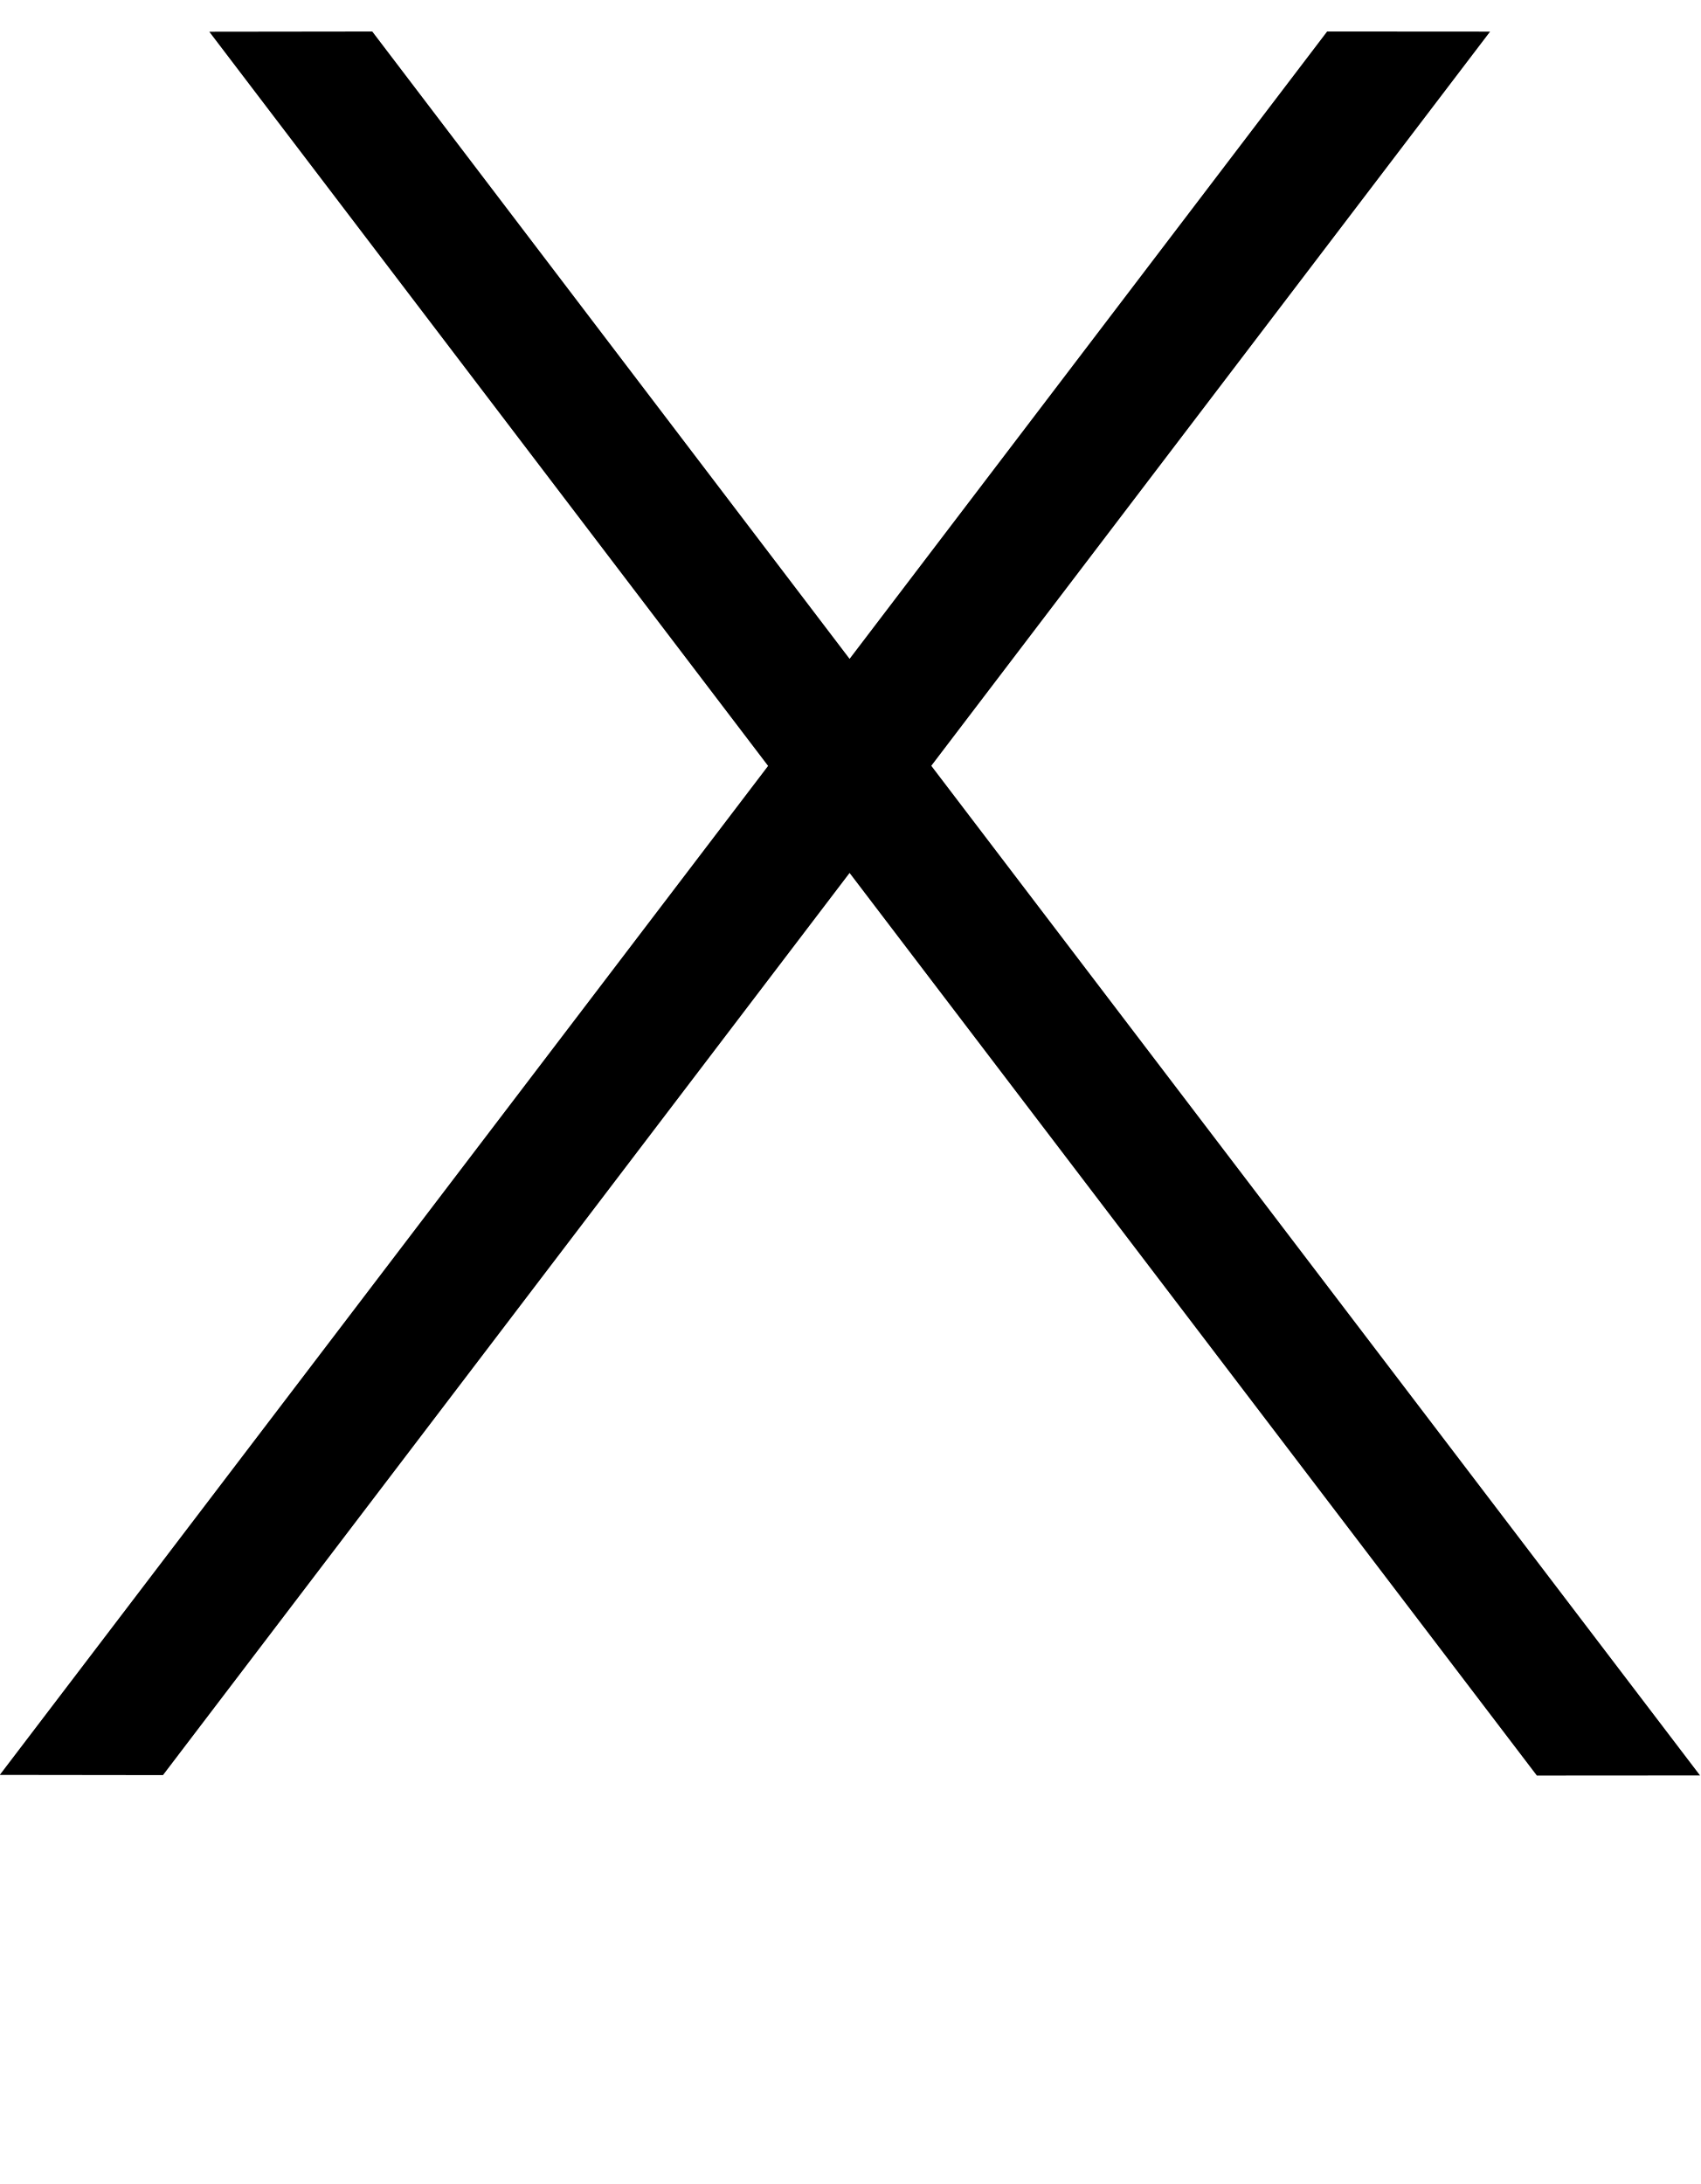
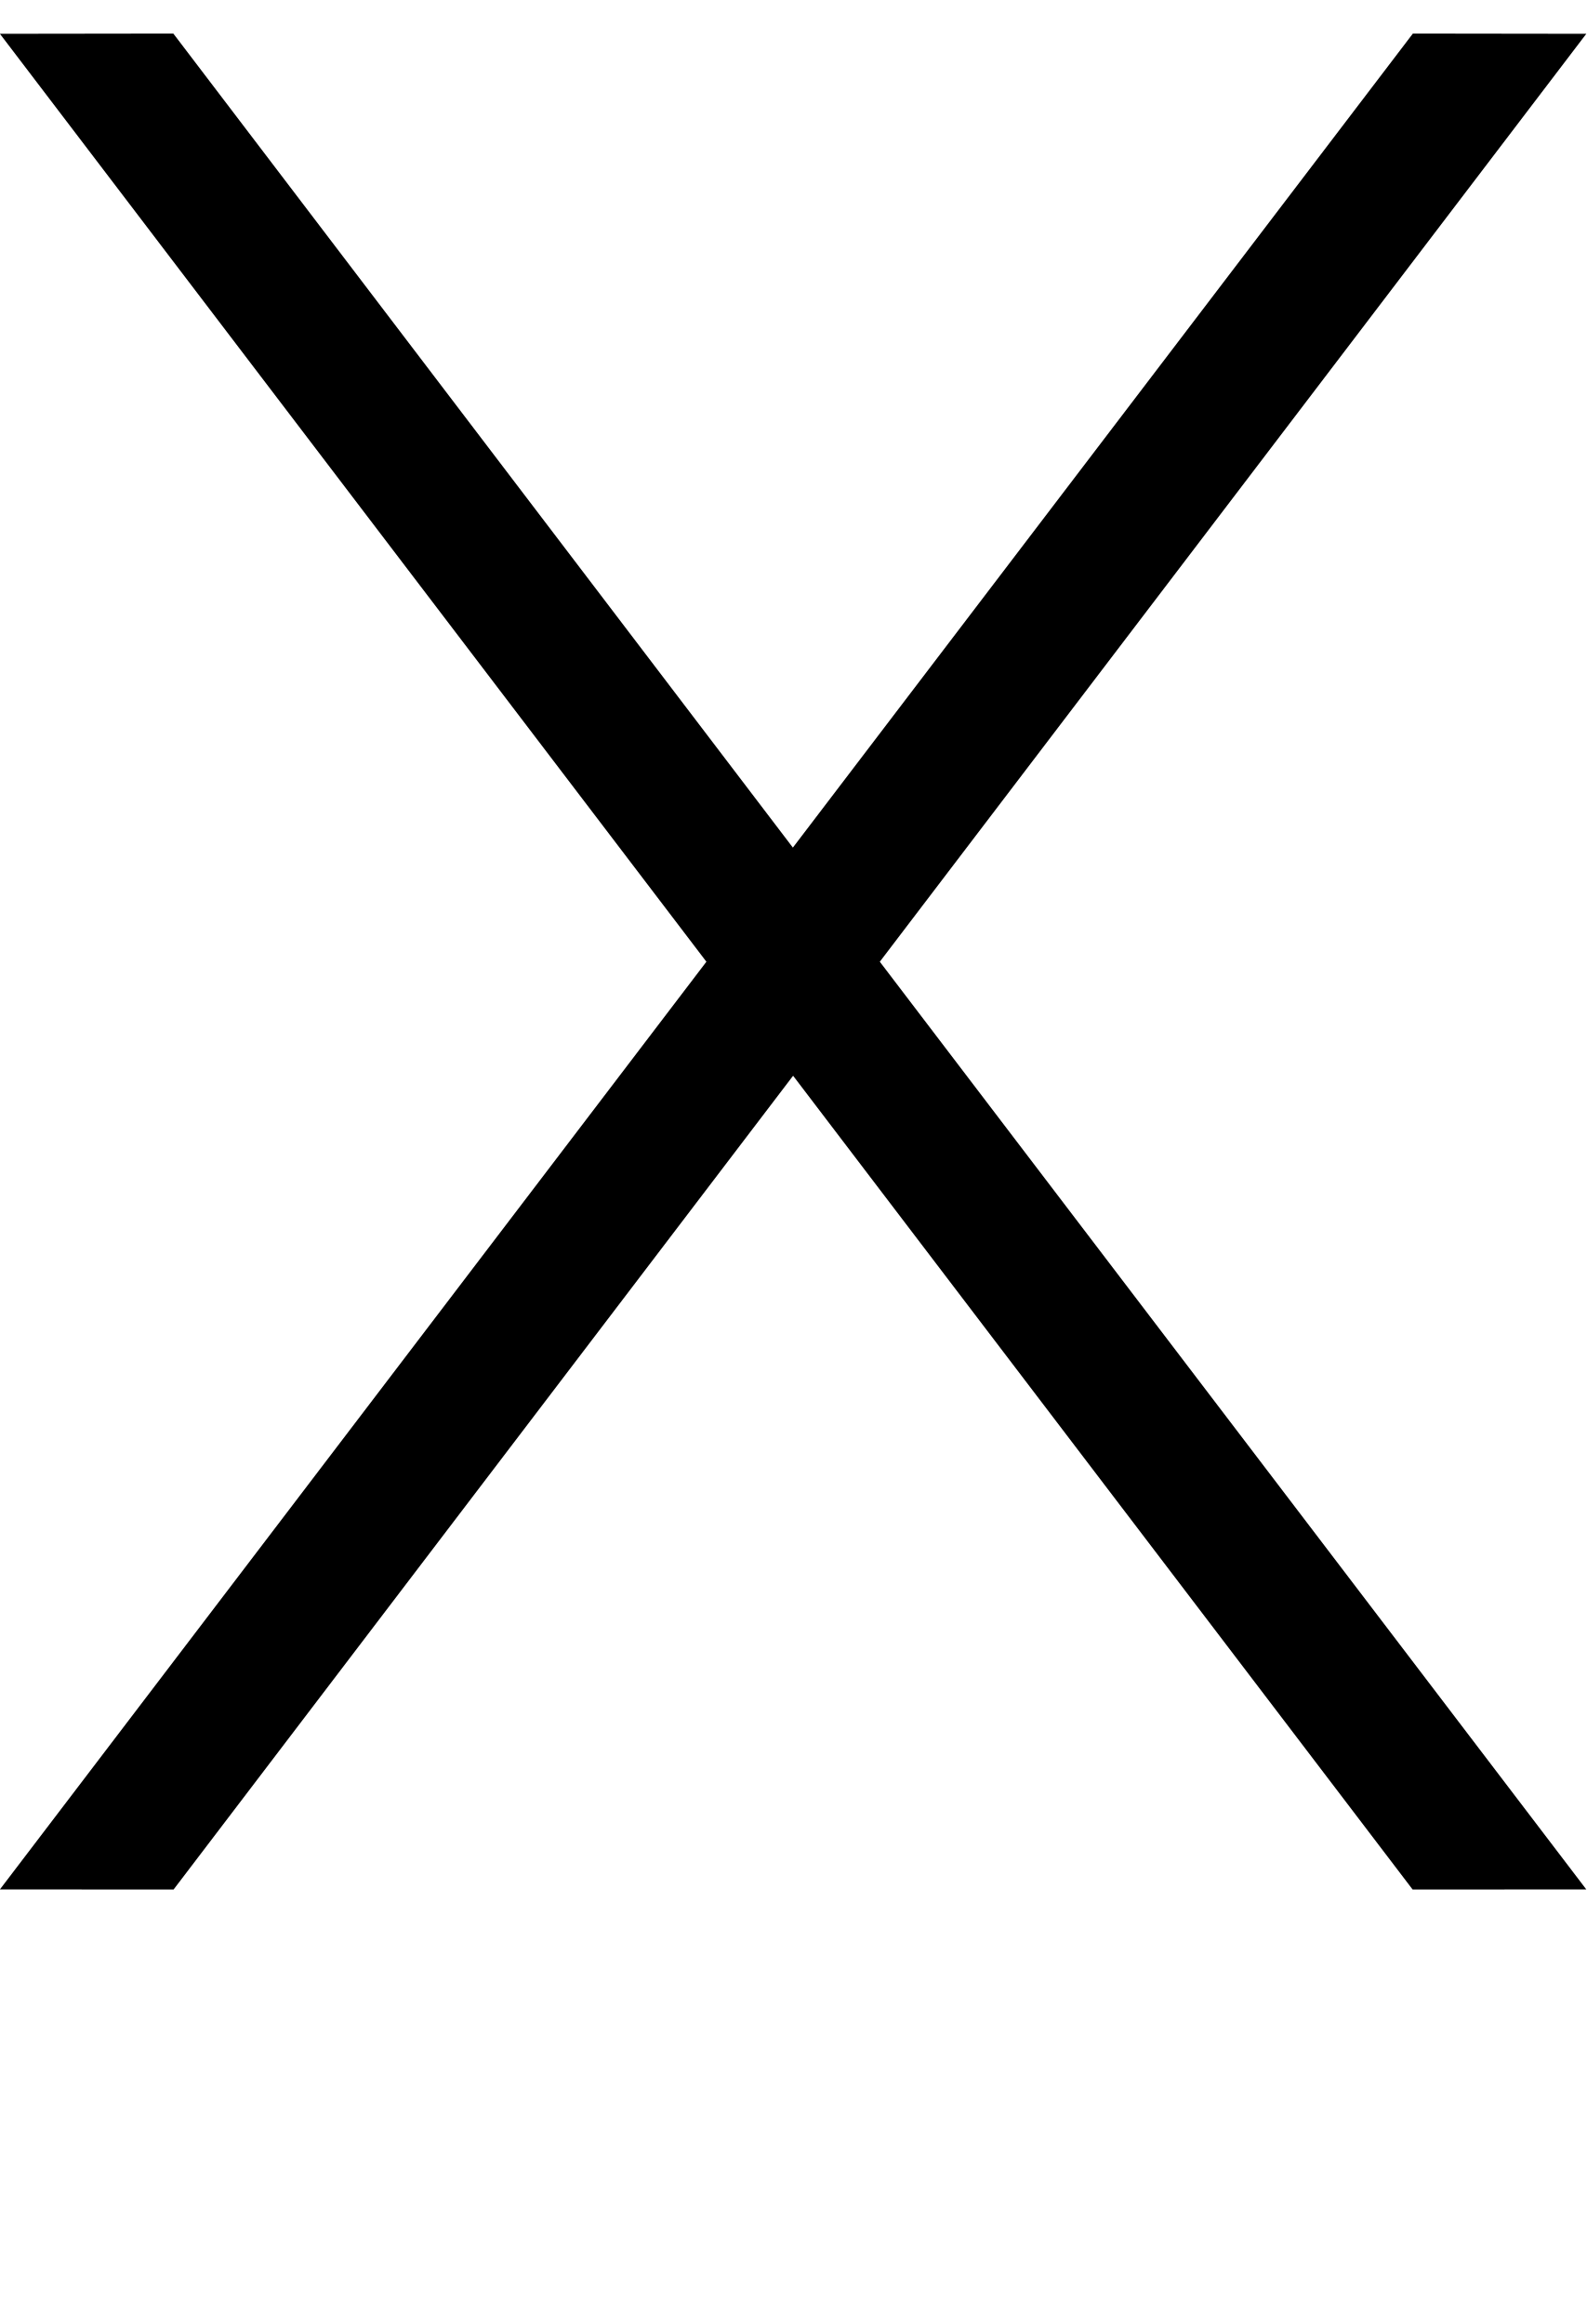
- <svg xmlns="http://www.w3.org/2000/svg" width="7.783mm" height="9.998mm" viewBox="0 0 7.783 9.998" version="1.1" id="svg5">
-   <defs id="defs2" />
-   <g id="layer1" transform="translate(-44.36196,-117.6838)">
-     <path id="path8402" style="color:#000000;fill:#000000;stroke-width:1;-inkscape-stroke:none" d="m 46.066,117.828 -0.746,10e-4 2.558,3.361 -3.517,4.619 0.747,0.001 3.143,-4.13 3.146,4.132 0.747,-5.3e-4 -3.519,-4.622 2.558,-3.361 -0.746,-5.3e-4 -2.186,2.872 z" />
+ <svg xmlns="http://www.w3.org/2000/svg" width="6.824mm" height="9.998mm" viewBox="0 0 6.824 9.998" version="1.1" id="svg2195">
+   <defs id="defs2192" />
+   <g id="layer1" transform="translate(-132.1314,-114.1996)">
+     <path id="path8402-1" style="color:#000000;fill:#000000;stroke-width:1;-inkscape-stroke:none" d="m 132.877,114.344 -0.746,0.001 3.039,3.992 -3.039,3.991 0.747,5.1e-4 2.665,-3.501 2.665,3.501 0.747,-5.1e-4 -3.039,-3.991 3.039,-3.992 -0.746,-0.001 -2.667,3.502 z" />
  </g>
</svg>
